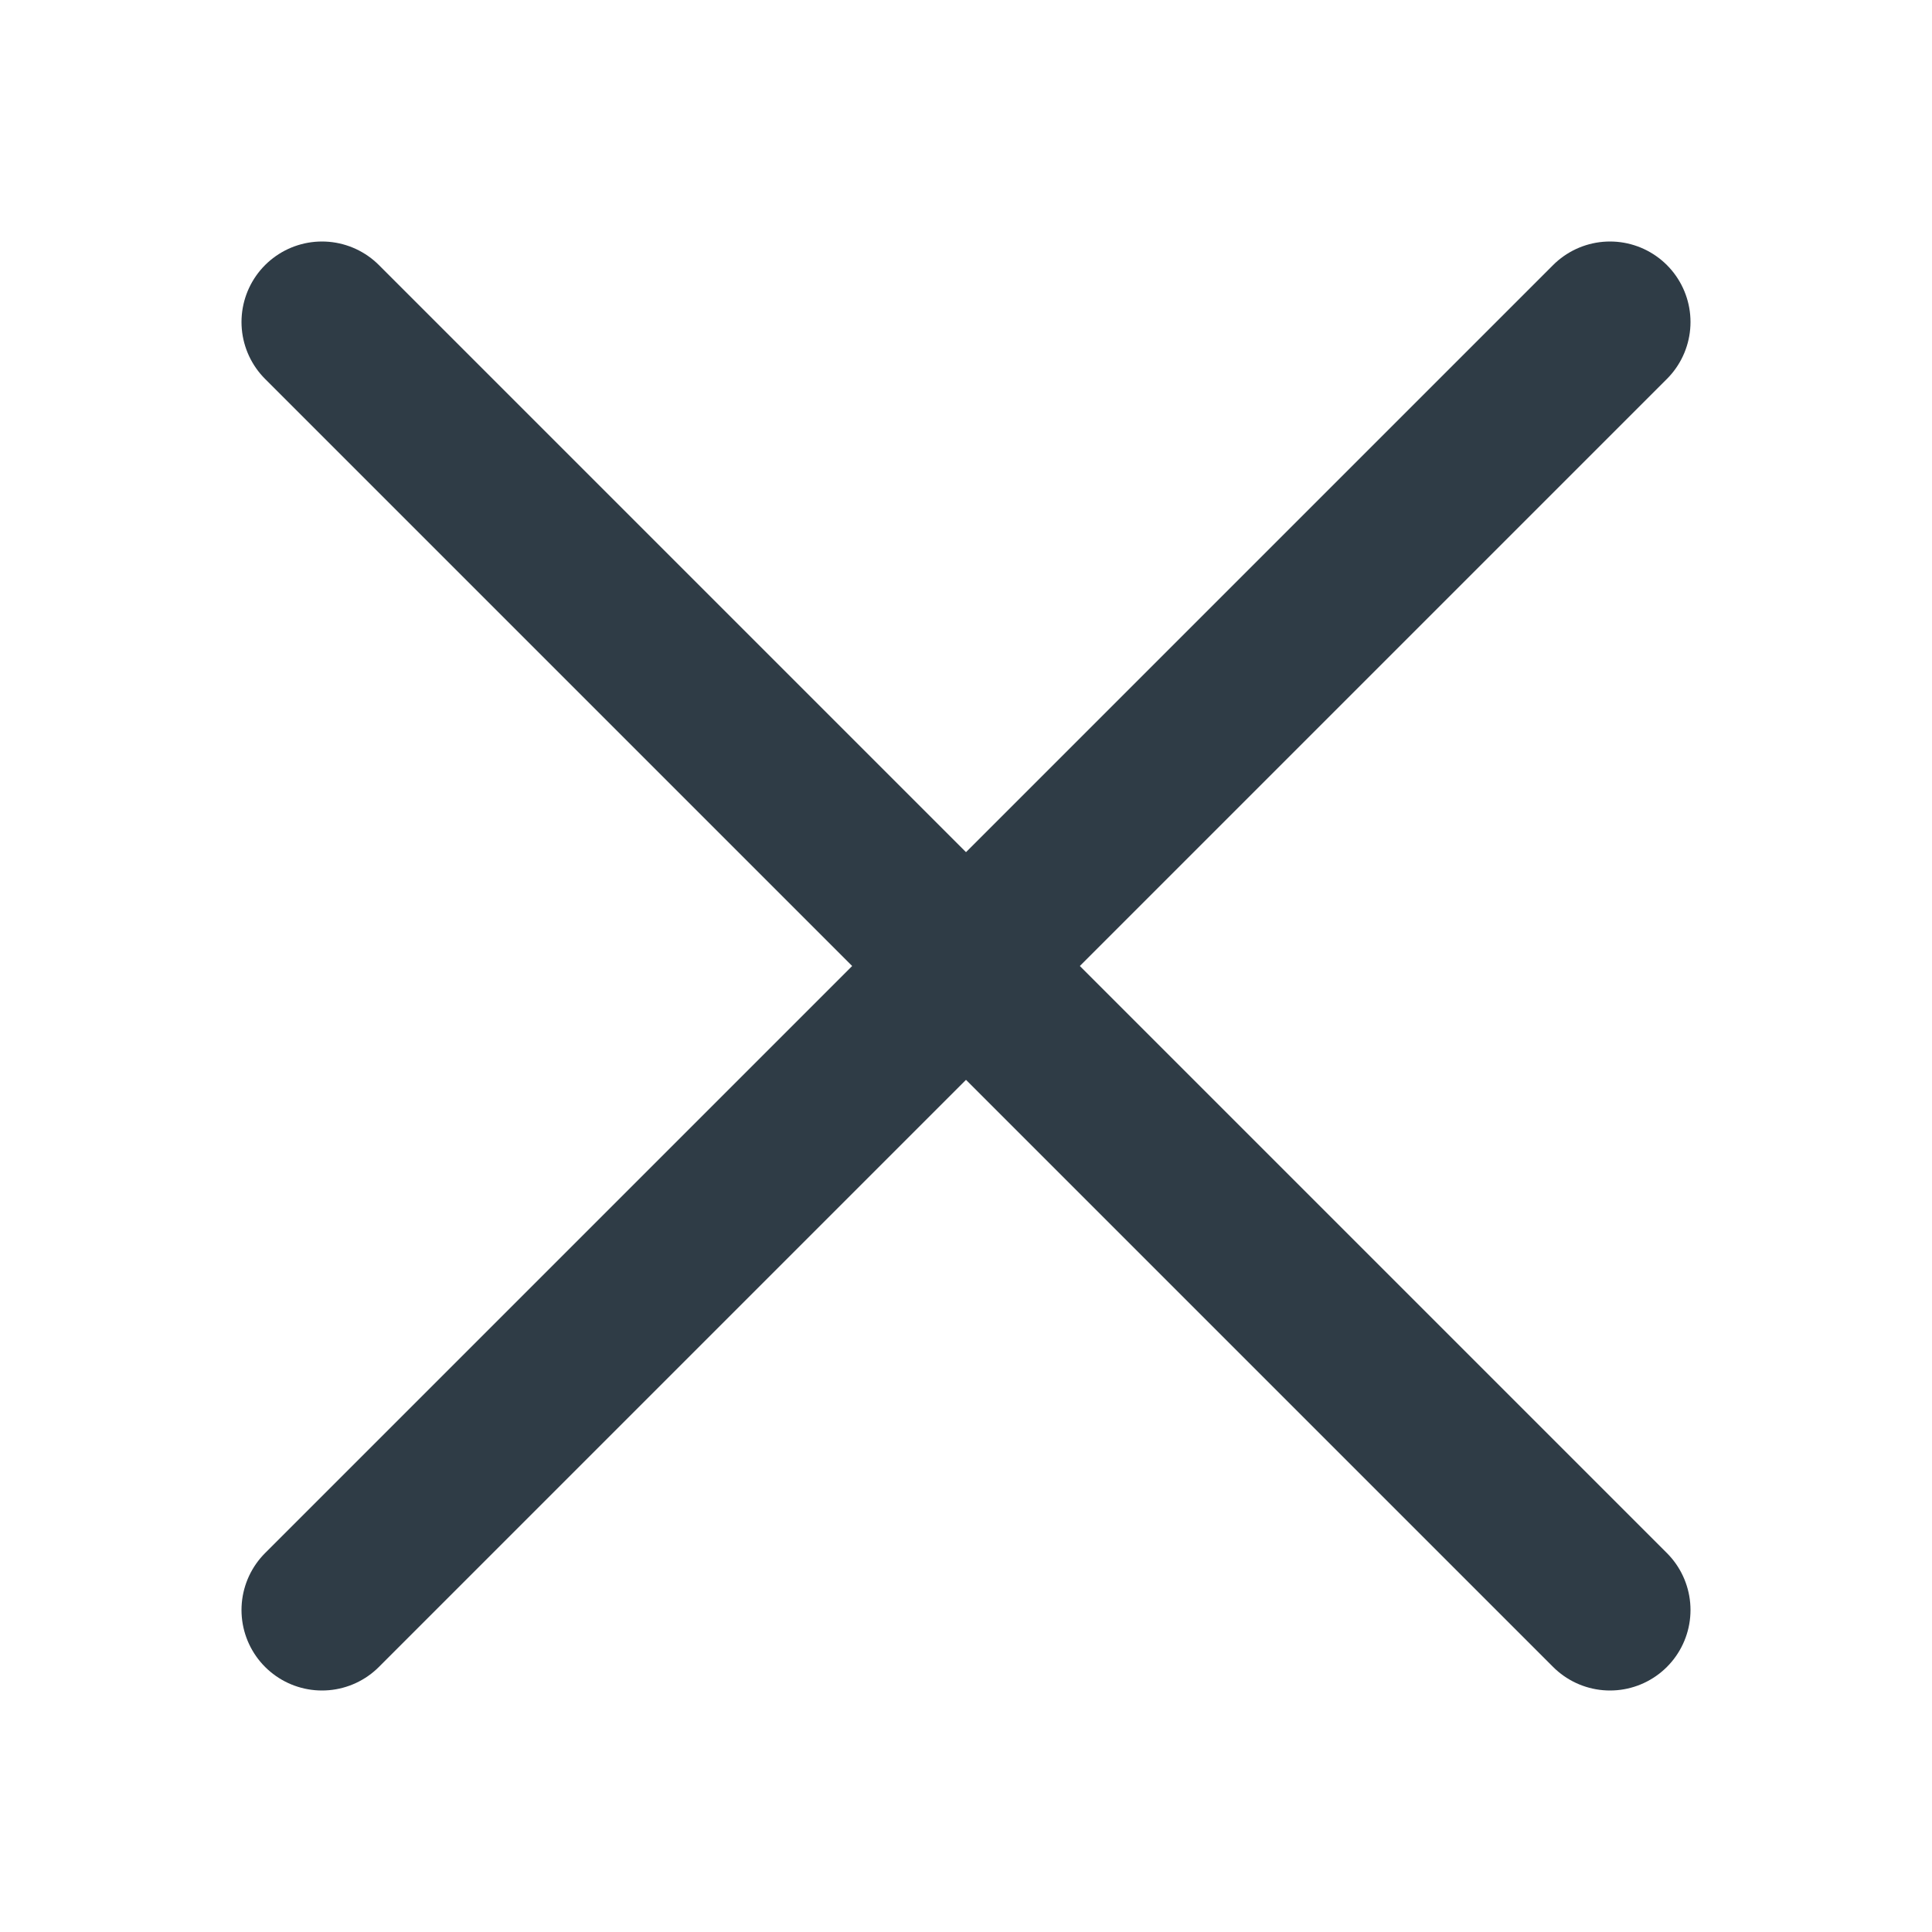
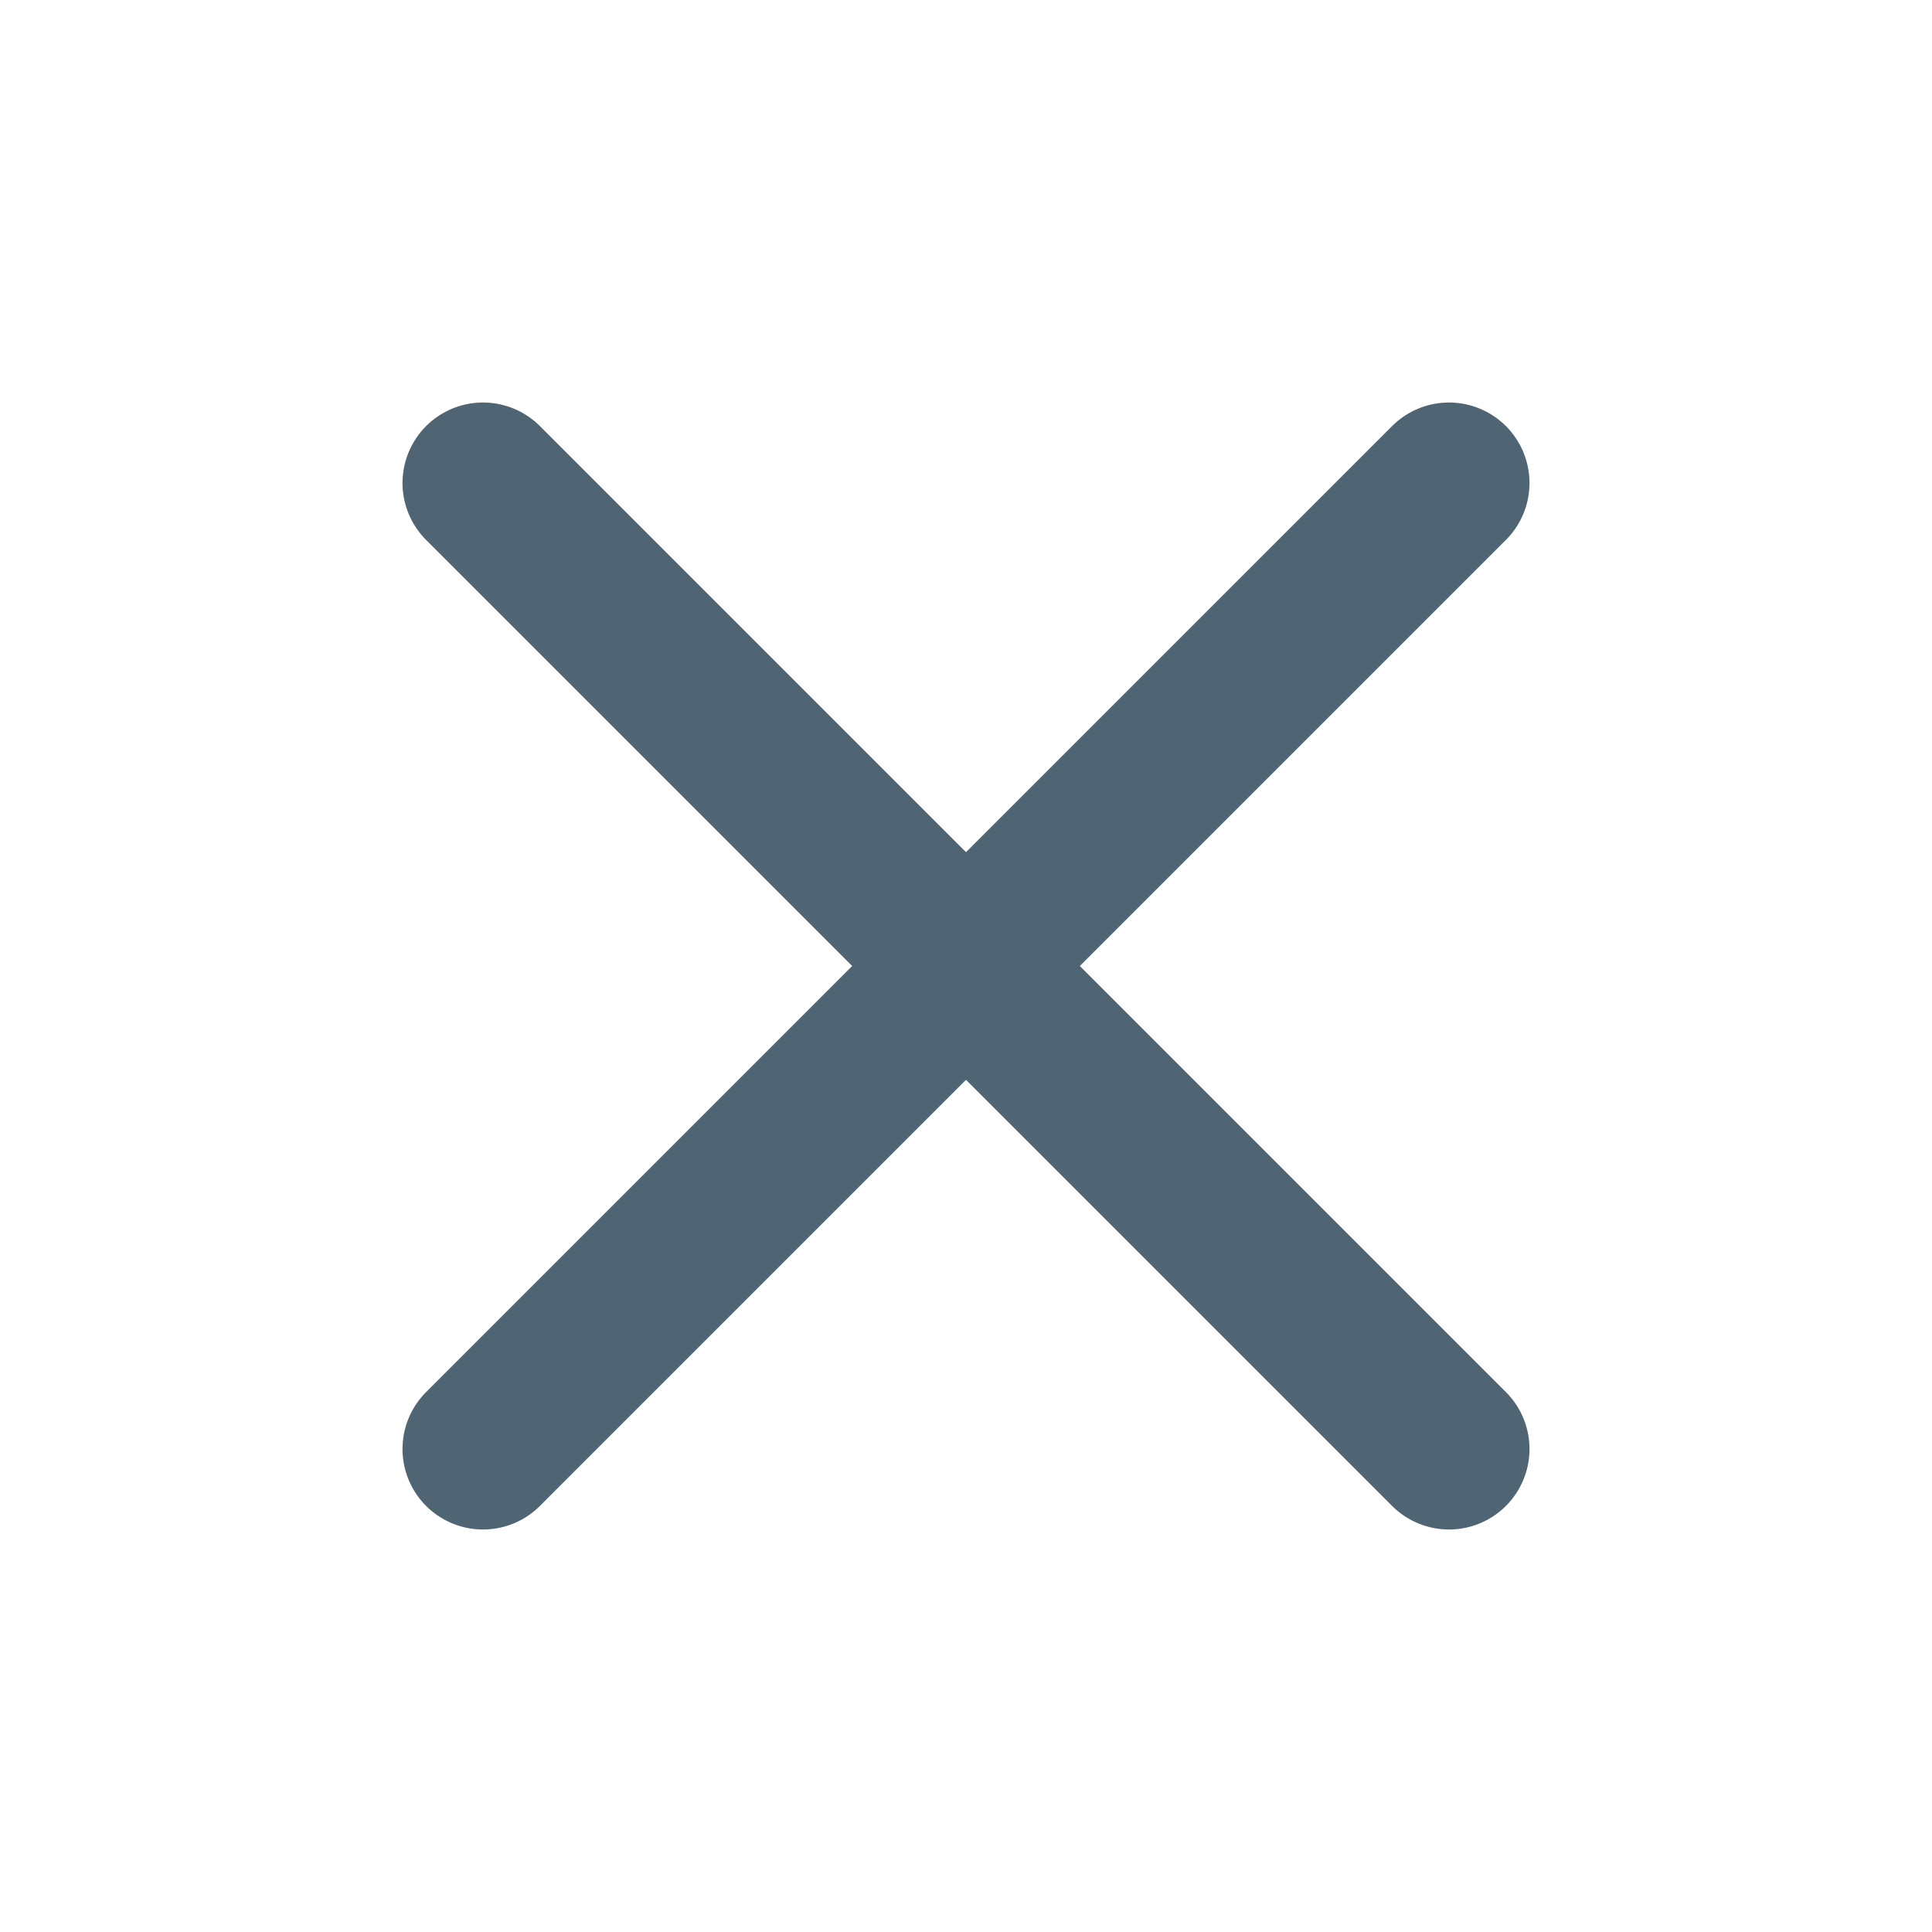
<svg xmlns="http://www.w3.org/2000/svg" width="24" height="24" viewBox="0 0 24 24" fill="none">
-   <path d="M20 4L4 20" stroke="#2F3C46" stroke-width="2" stroke-linecap="round" stroke-linejoin="round" />
-   <path d="M4 4L20 20" stroke="#2F3C46" stroke-width="2" stroke-linecap="round" stroke-linejoin="round" />
+   <path d="M18 6L6 18" stroke="#506574" stroke-width="2" stroke-linecap="round" stroke-linejoin="round" />
+   <path d="M6 6L18 18" stroke="#506574" stroke-width="2" stroke-linecap="round" stroke-linejoin="round" />
</svg>
